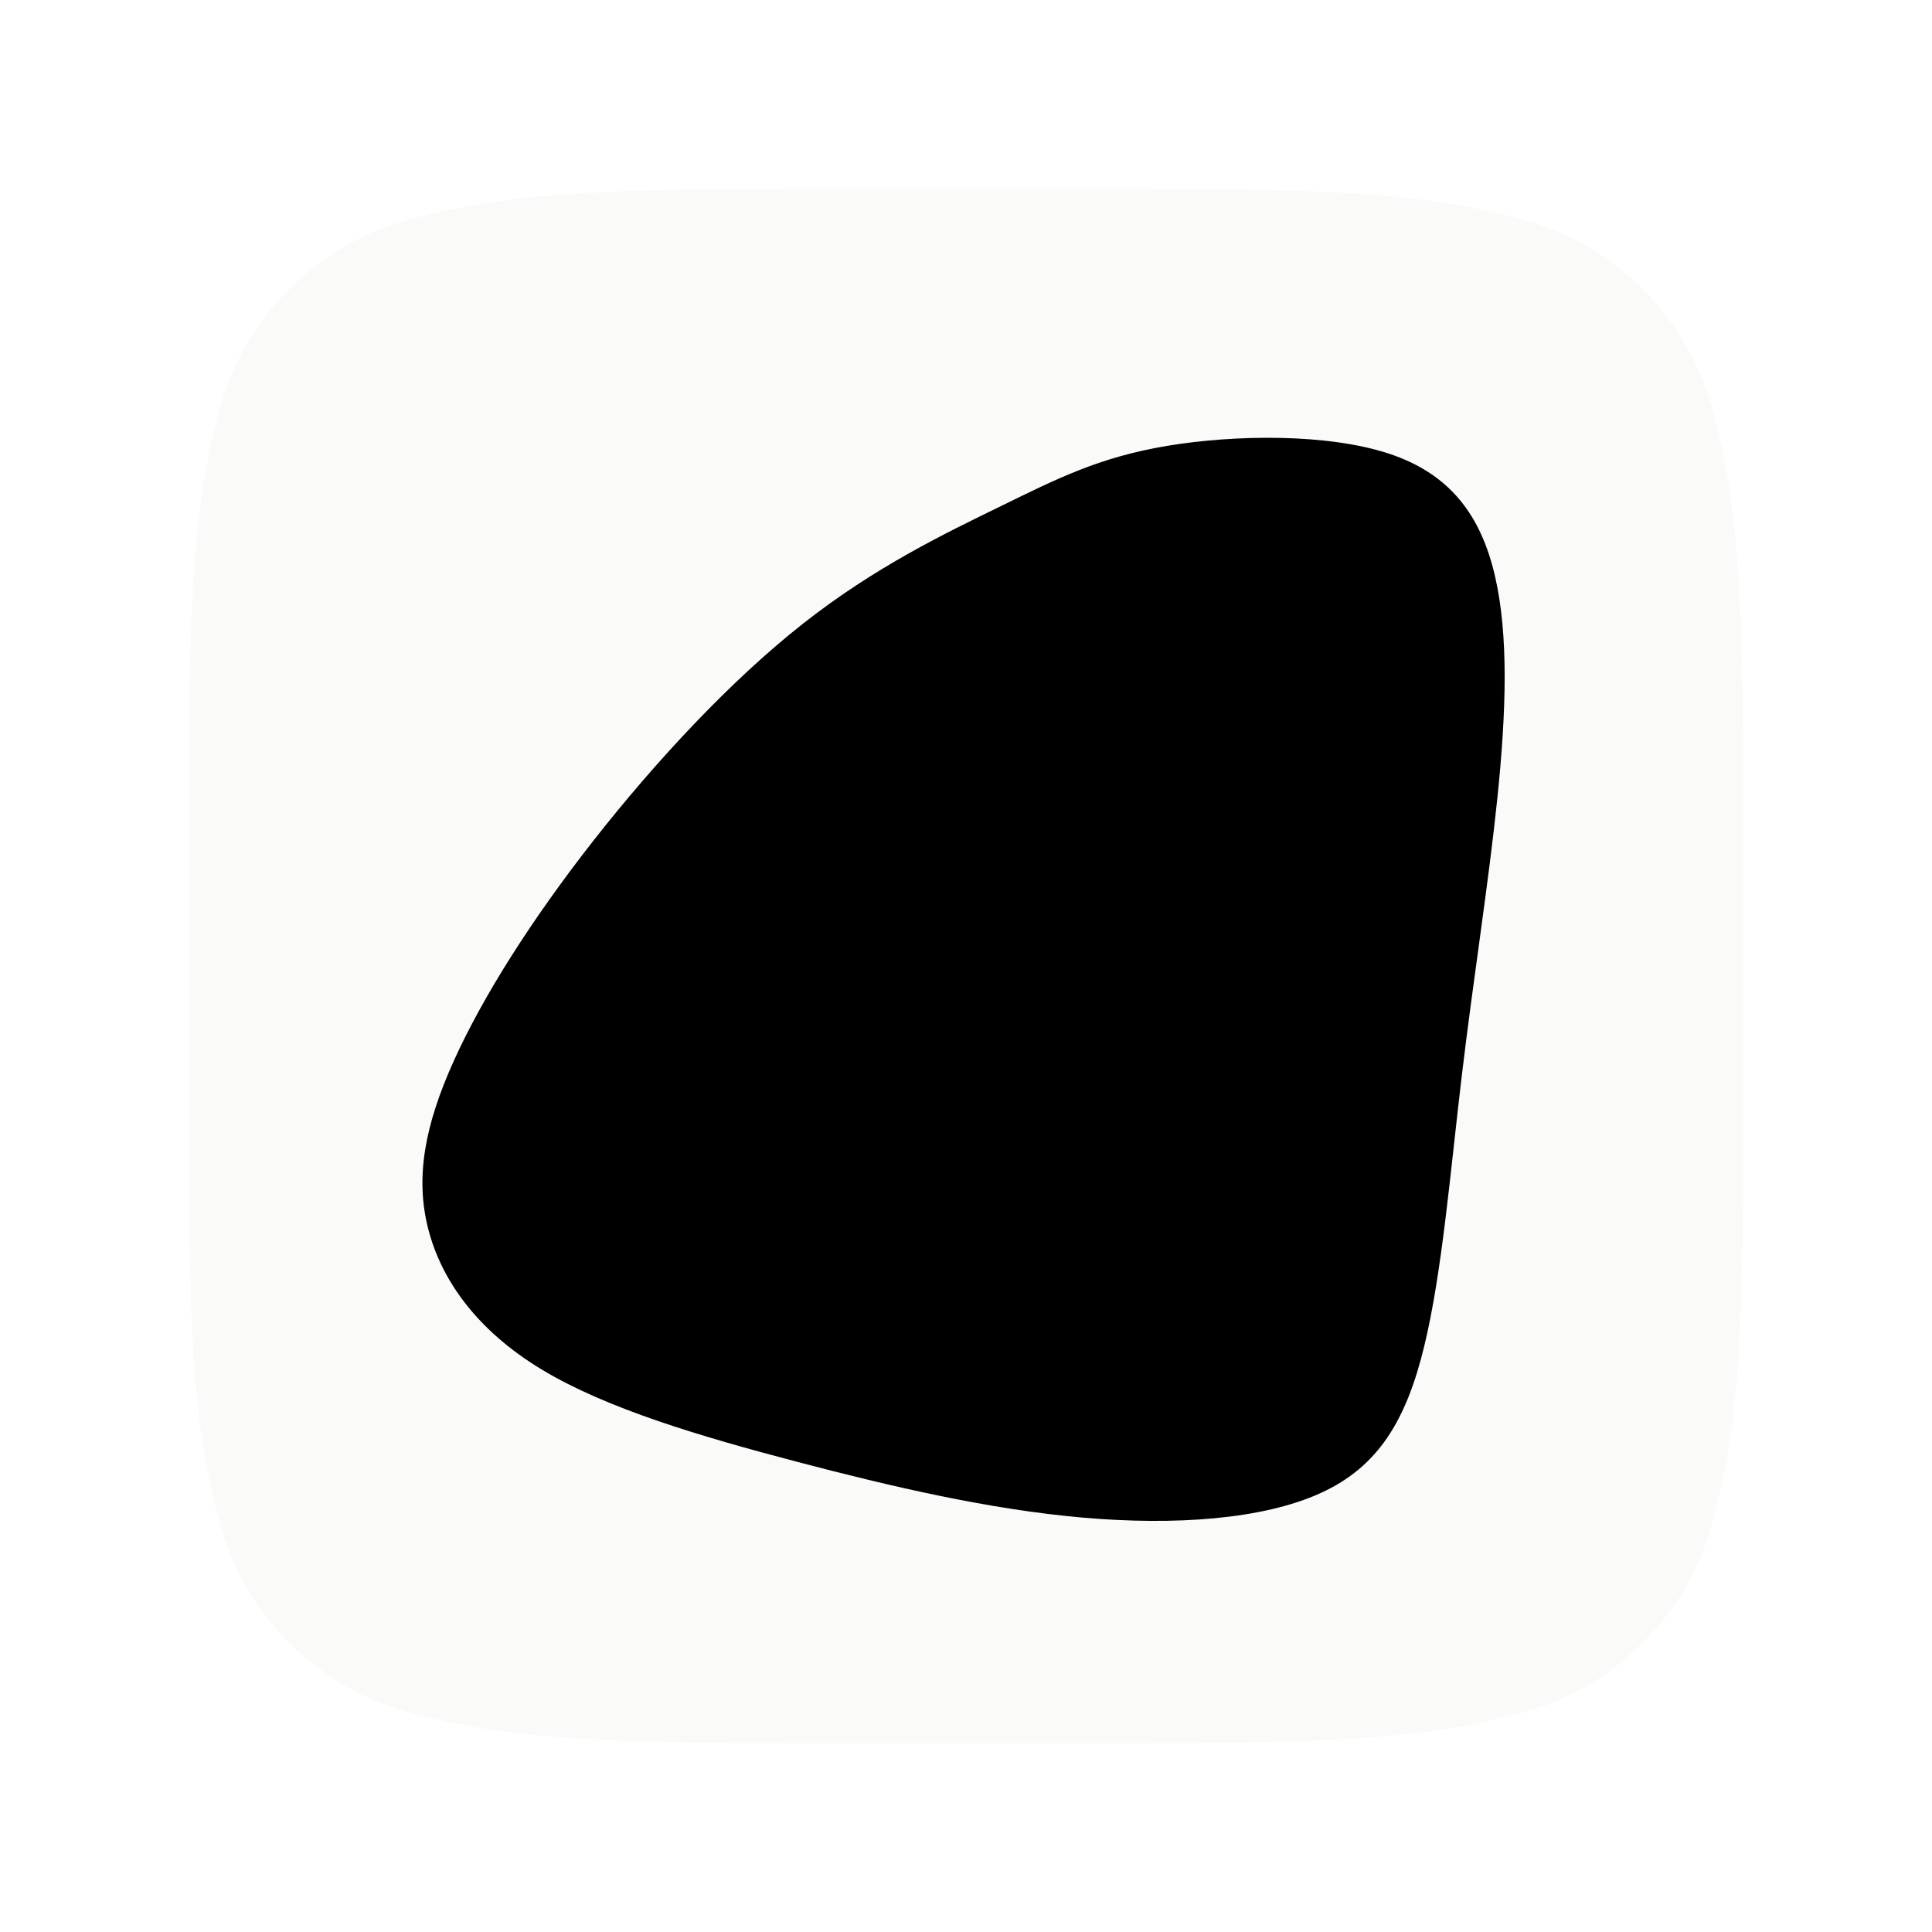
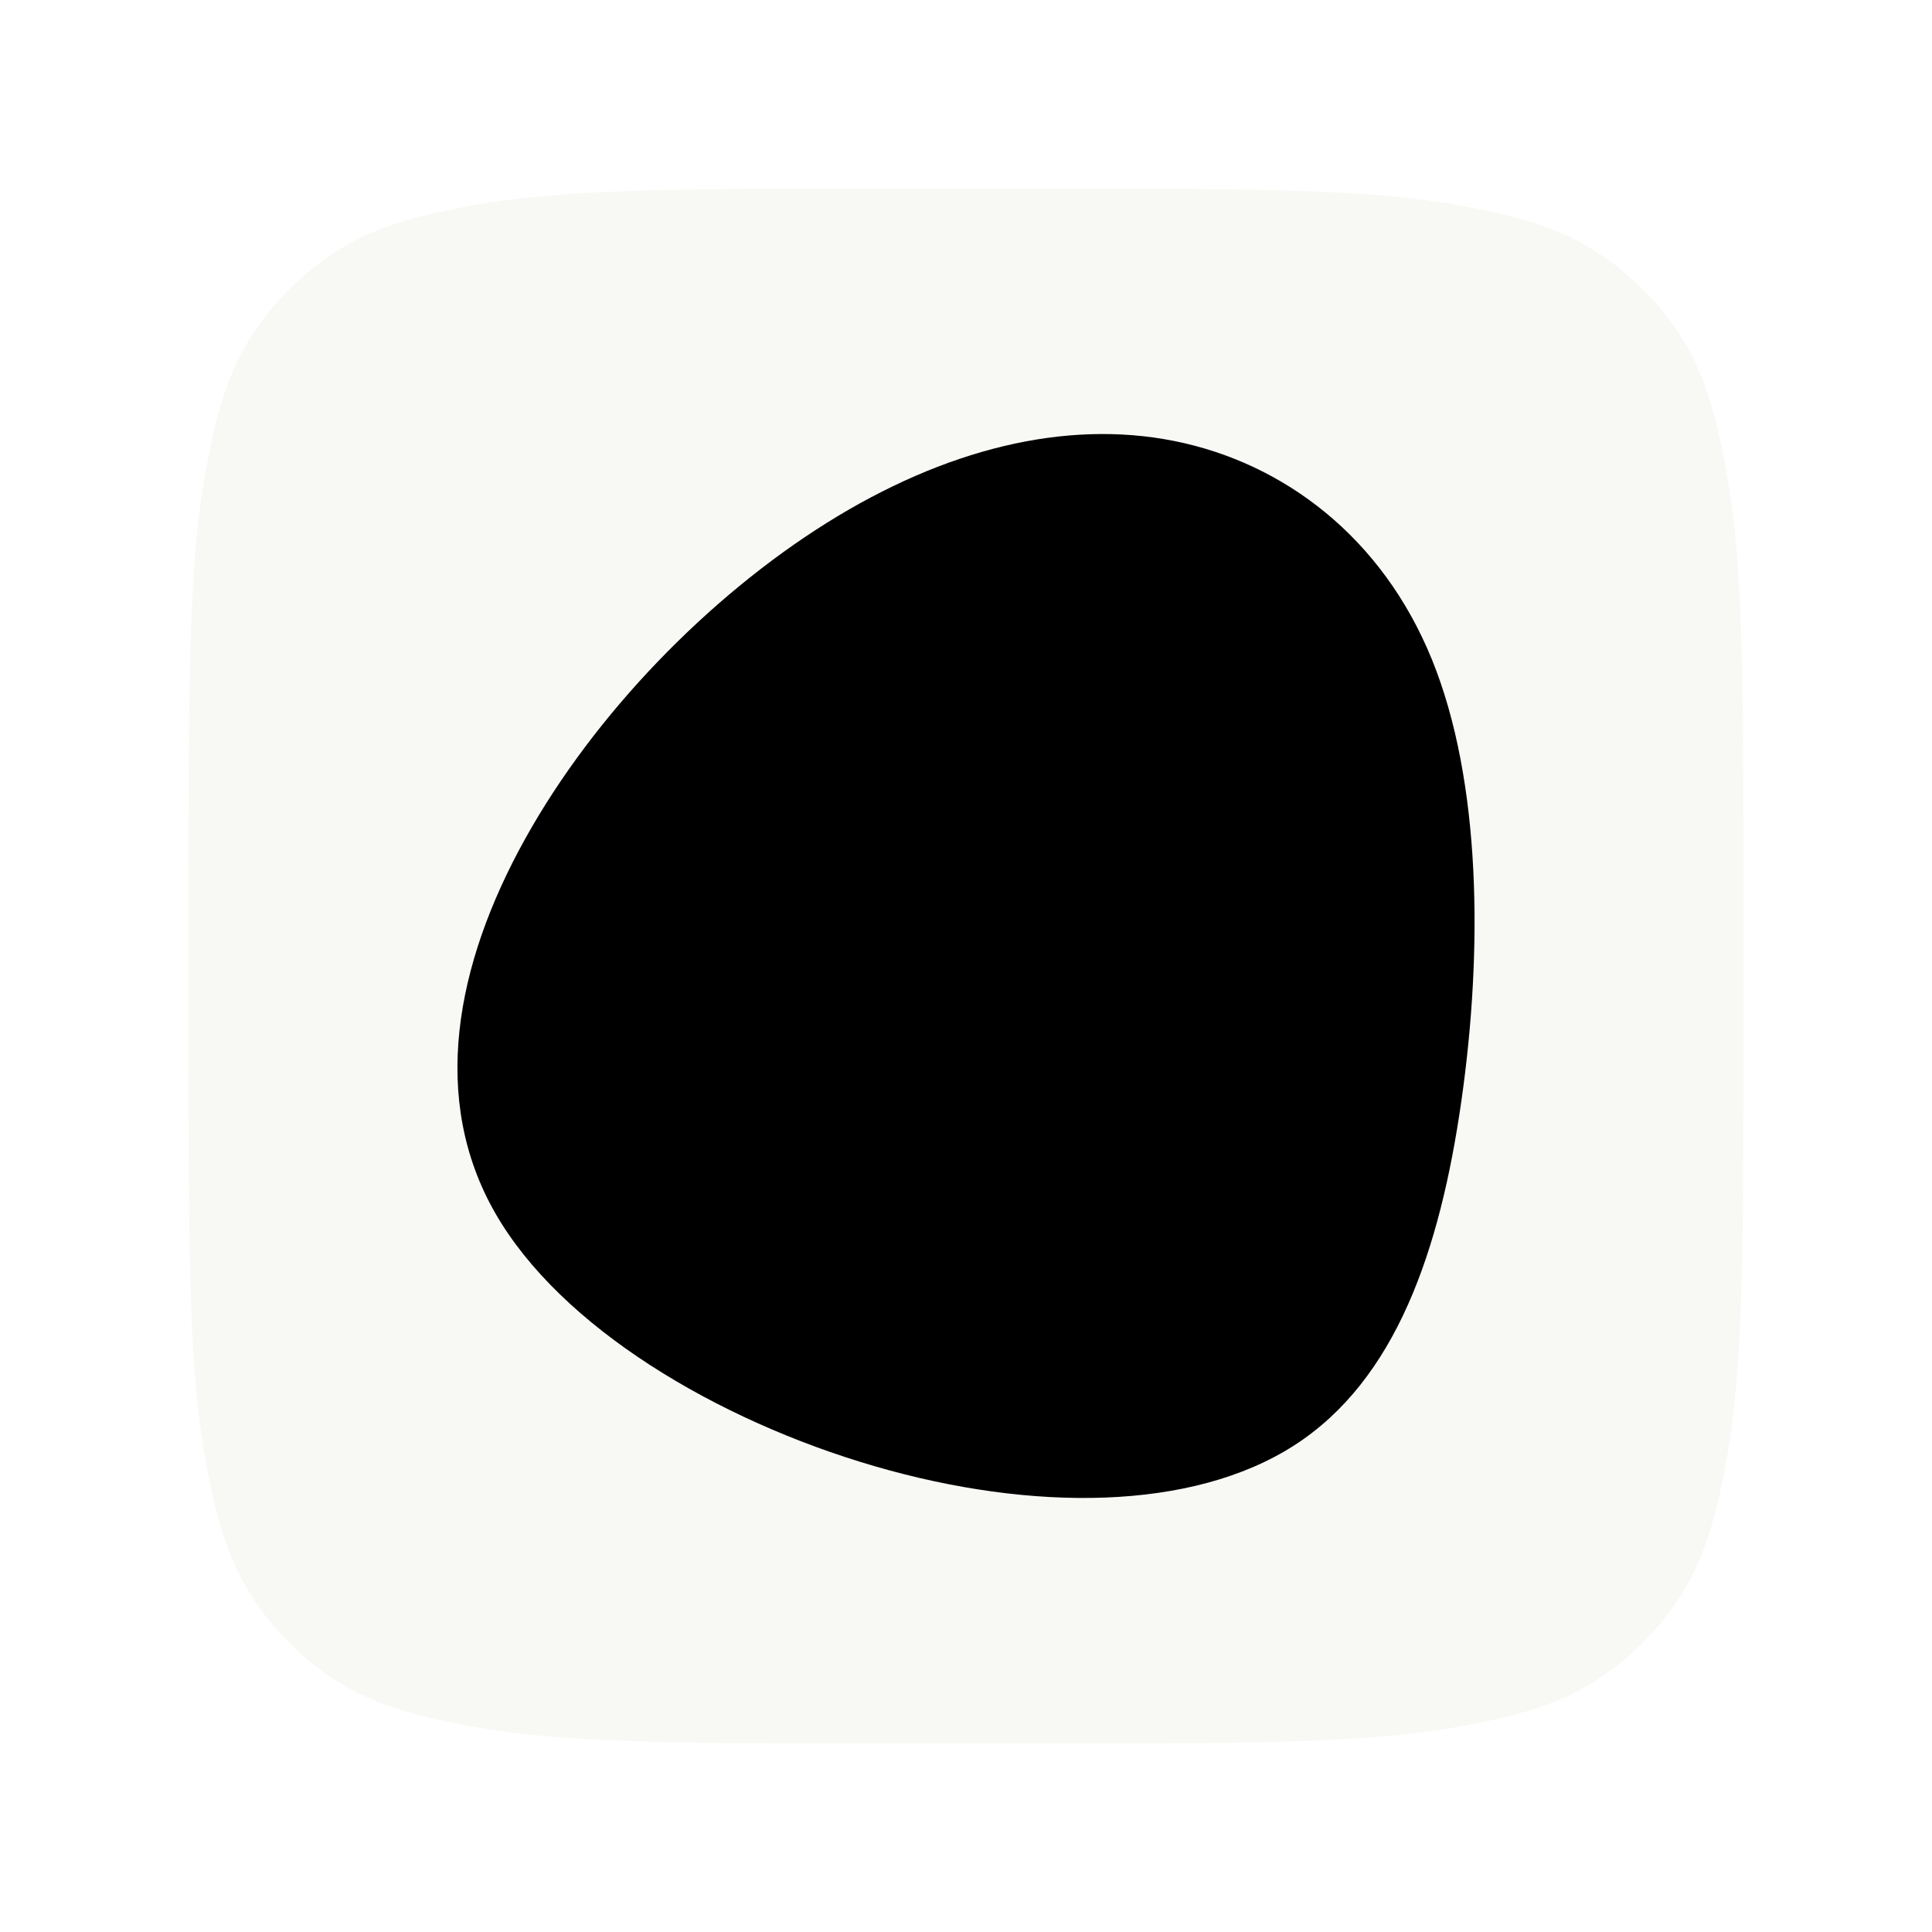
<svg xmlns="http://www.w3.org/2000/svg" width="1024" height="1024" viewBox="0 0 1024 1024" role="img" aria-labelledby="title desc">
-   <path fill="#FAFAF8" d="M512 100     C541.889 100.000 571.778 99.973 601.667 100.040     C631.556 100.107 661.445 100.209 691.333 101.296     C721.222 102.382 751.111 104.268 781.000 110.277     C810.889 116.286 840.778 123.444 870.667 153.333     C900.556 183.222 907.714 213.111 913.723 243.000     C919.732 272.889 921.618 302.778 922.704 332.667     C923.791 362.555 923.893 392.444 923.960 422.333     C924.027 452.222 924.000 482.111 924.000 512.000     C924.000 541.889 924.027 571.778 923.960 601.667     C923.893 631.556 923.791 661.445 922.704 691.333     C921.618 721.222 919.732 751.111 913.723 781.000     C907.714 810.889 900.556 840.778 870.667 870.667     C840.778 900.556 810.889 907.714 781.000 913.723     C751.111 919.732 721.222 921.618 691.333 922.704     C661.445 923.791 631.556 923.893 601.667 923.960     C571.778 924.027 541.889 924.000 512.000 924.000     C482.111 924.000 452.222 924.027 422.333 923.960     C392.444 923.893 362.555 923.791 332.667 922.704     C302.778 921.618 272.889 919.732 243.000 913.723     C213.111 907.714 183.222 900.556 153.333 870.667     C123.444 840.778 116.286 810.889 110.277 781.000     C104.268 751.111 102.382 721.222 101.296 691.333     C100.209 661.445 100.107 631.556 100.040 601.667     C99.973 571.778 100.000 541.889 100.000 512.000     C100.000 482.111 99.973 452.222 100.040 422.333     C100.107 392.444 100.209 362.555 101.296 332.667     C102.382 302.778 104.268 272.889 110.277 243.000     C116.286 213.111 123.444 183.222 153.333 153.333     C183.222 123.444 213.111 116.286 243.000 110.277     C272.889 104.268 302.778 102.382 332.667 101.296     C362.555 100.209 392.444 100.107 422.333 100.040     C452.222 99.973 482.111 100.000 512.000 100.000Z" />
-   <path fill="#000000" d="M618.500 236.333     C654.333 230.333 703.667 229.667 736.333 240.500     C769.000 251.333 785.000 273.667 792.333 305.167     C799.667 336.667 798.333 377.333 793.667 422.667     C789.000 468.000 781.000 518.000 774.833 569.667     C768.667 621.333 764.333 674.667 754.833 713.667     C745.333 752.667 730.667 777.333 700.000 791.333     C669.333 805.333 622.667 808.667 573.500 804.333     C524.333 800.000 472.667 788.000 422.000 774.667     C371.333 761.333 321.667 746.667 287.333 726.000     C253.000 705.333 234.000 678.667 227.000 651.500     C220.000 624.333 225.000 596.667 240.500 562.333     C256.000 528.000 282.000 487.000 314.833 445.167     C347.667 403.333 387.333 360.667 425.667 330.500     C464.000 300.333 501.000 282.667 530.667 268.167     C560.333 253.667 582.667 242.333 618.500 236.333Z" />
+   <path fill="#F8F8F5" d="M512 100     C541.889 100.000 571.778 99.973 601.667 100.040     C631.556 100.107 661.445 100.209 691.333 101.296     C721.222 102.382 751.111 104.268 781.000 110.277     C810.889 116.286 840.778 123.444 870.667 153.333     C900.556 183.222 907.714 213.111 913.723 243.000     C919.732 272.889 921.618 302.778 922.704 332.667     C923.791 362.555 923.893 392.444 923.960 422.333     C924.027 452.222 924.000 482.111 924.000 512.000     C924.000 541.889 924.027 571.778 923.960 601.667     C923.893 631.556 923.791 661.445 922.704 691.333     C921.618 721.222 919.732 751.111 913.723 781.000     C907.714 810.889 900.556 840.778 870.667 870.667     C840.778 900.556 810.889 907.714 781.000 913.723     C751.111 919.732 721.222 921.618 691.333 922.704     C661.445 923.791 631.556 923.893 601.667 923.960     C571.778 924.027 541.889 924.000 512.000 924.000     C482.111 924.000 452.222 924.027 422.333 923.960     C392.444 923.893 362.555 923.791 332.667 922.704     C302.778 921.618 272.889 919.732 243.000 913.723     C213.111 907.714 183.222 900.556 153.333 870.667     C123.444 840.778 116.286 810.889 110.277 781.000     C104.268 751.111 102.382 721.222 101.296 691.333     C100.209 661.445 100.107 631.556 100.040 601.667     C99.973 571.778 100.000 541.889 100.000 512.000     C100.000 482.111 99.973 452.222 100.040 422.333     C100.107 392.444 100.209 362.555 101.296 332.667     C102.382 302.778 104.268 272.889 110.277 243.000     C116.286 213.111 123.444 183.222 153.333 153.333     C183.222 123.444 213.111 116.286 243.000 110.277     C272.889 104.268 302.778 102.382 332.667 101.296     C362.555 100.209 392.444 100.107 422.333 100.040     C452.222 99.973 482.111 100.000 512.000 100.000Z" />
+   <path fill="#000000" d="M622.572 233.779     C680.572 245.445 732.572 284.779 758.905 349.445     C785.238 414.112 785.905 504.112 774.572 583.445     C763.238 662.779 739.905 731.445 685.905 766.112     C631.905 800.779 547.238 801.445 463.572 777.112     C379.905 752.779 297.238 703.445 262.572 643.112     C227.905 582.779 241.238 511.445 278.238 444.779     C315.238 378.112 375.905 316.112 438.238 277.112     C500.572 238.112 564.572 222.112 622.572 233.779Z" />
</svg>
